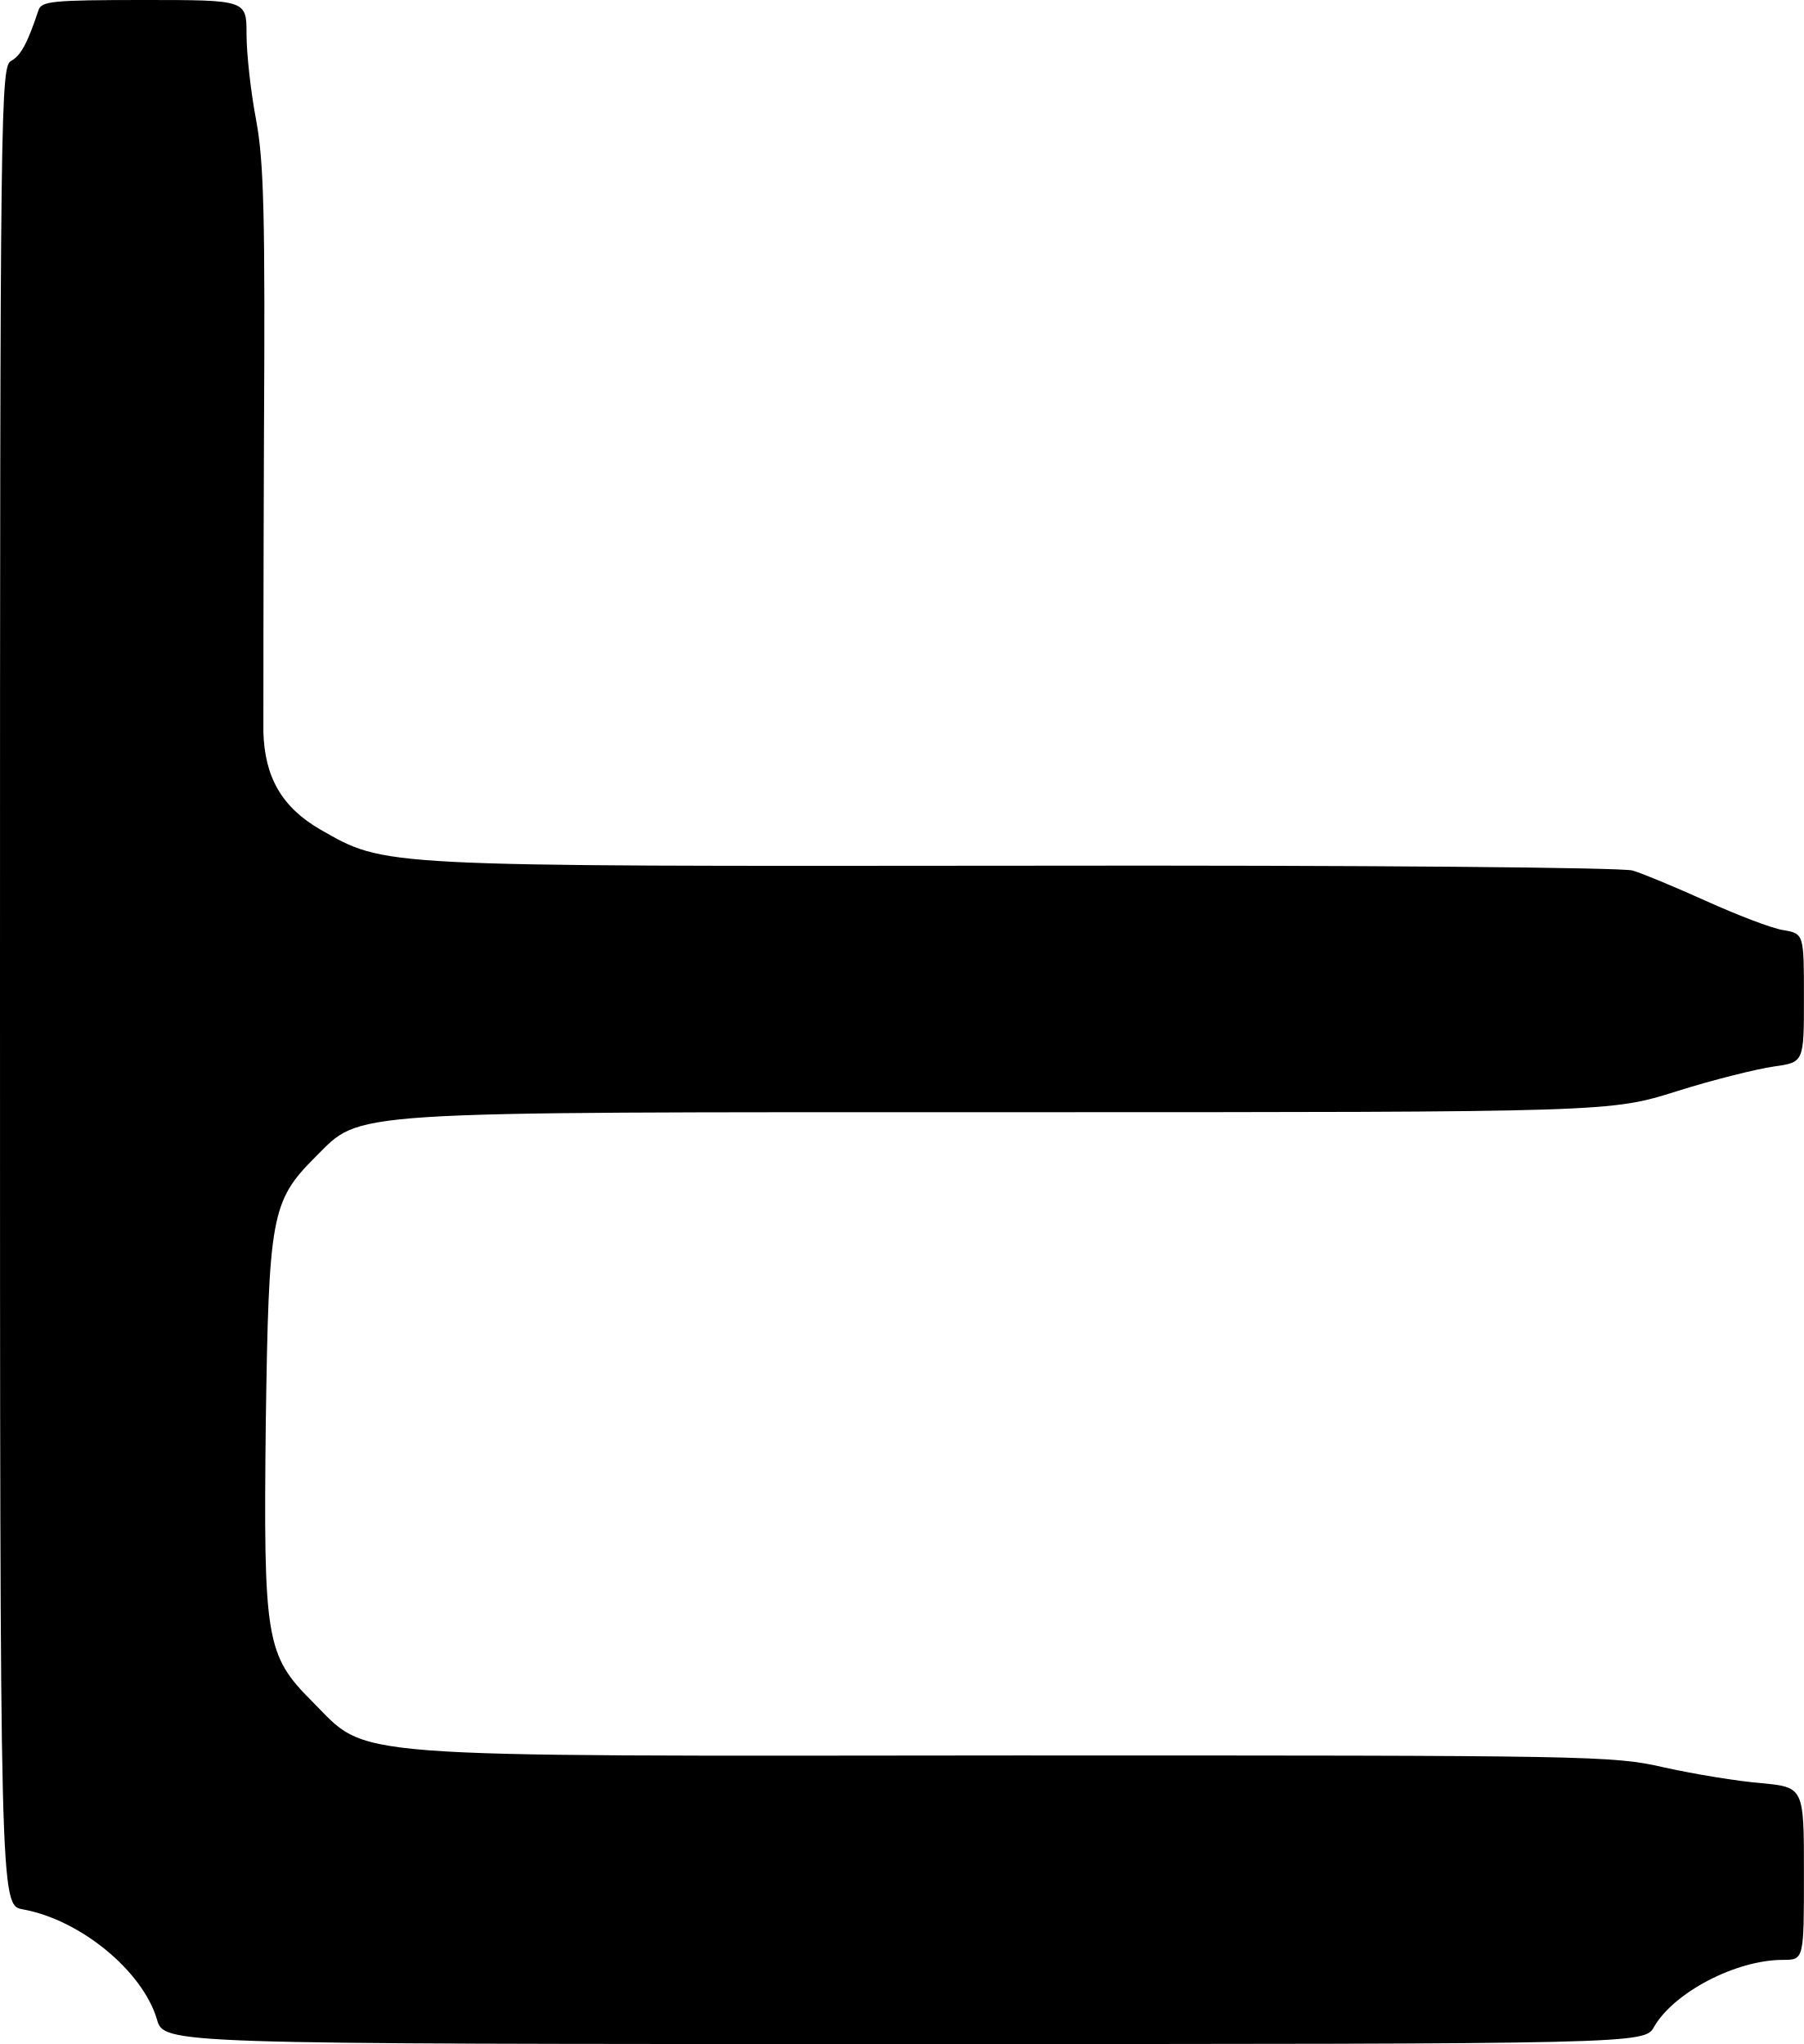
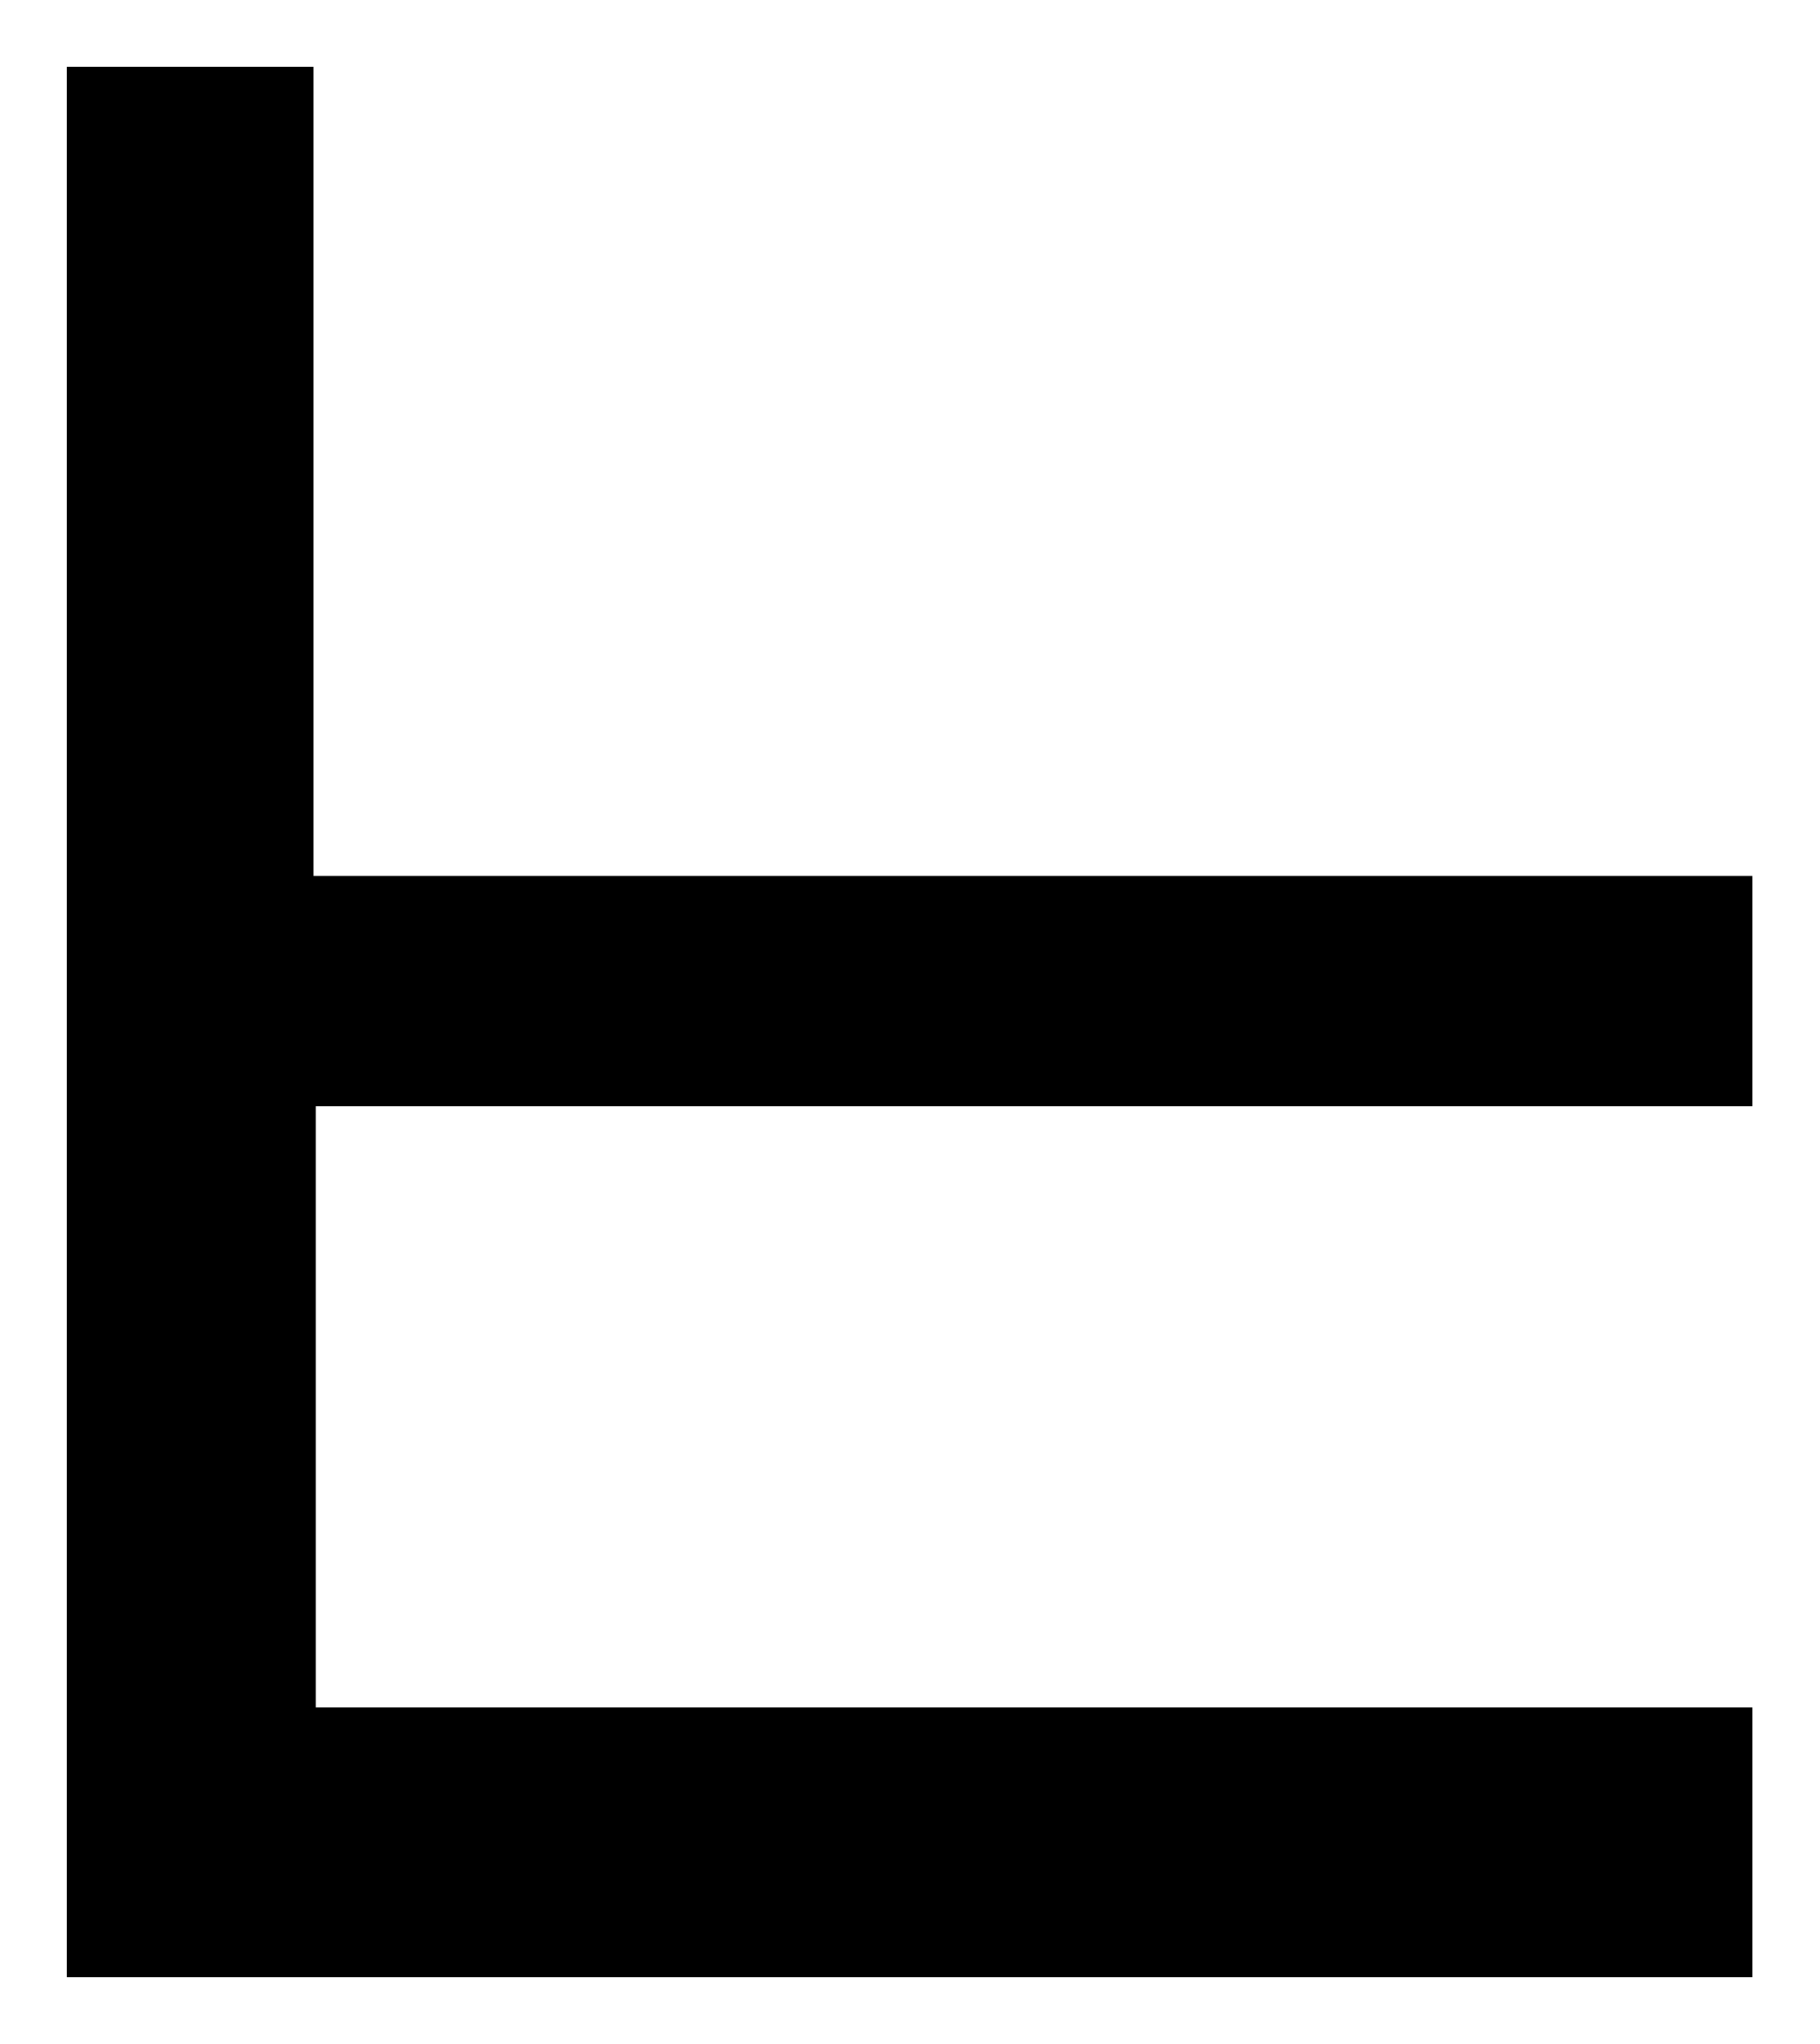
- <svg xmlns="http://www.w3.org/2000/svg" viewBox="0 0 300 339.994">
-   <g transform="translate(-0,340) scale(0.1,-0.1)" fill="#000000" stroke="none">
-     <path d="M64 3383 c-18 -54 -29 -75 -45 -84 -18 -9 -19 -57 -19 -1539 0 -1529 0 -1529 38 -1536 95 -17 199 -102 223 -183 12 -41 12 -41 1243 -41 1231 0 1231 0 1247 29 33 57 136 111 214 111 35 0 35 0 35 144 0 143 0 143 -71 150 -39 3 -111 15 -161 26 -86 20 -124 20 -1080 20 -1139 -1 -1073 -6 -1169 90 -77 77 -81 103 -77 463 5 344 9 369 82 442 79 78 29 75 1158 75 996 0 996 0 1107 35 60 19 133 37 161 41 50 7 50 7 50 114 0 107 0 107 -35 113 -19 3 -76 25 -127 48 -51 23 -106 46 -123 51 -17 5 -440 9 -1011 8 -1081 -1 -1062 -2 -1171 60 -64 37 -93 87 -95 163 0 28 0 250 1 492 2 364 0 455 -13 525 -9 47 -16 111 -16 143 0 57 0 57 -170 57 -154 0 -171 -2 -176 -17z" />
+ <svg xmlns="http://www.w3.org/2000/svg" viewBox="0 0 323.8 363.8">
+   <g transform="translate(11.89979,351.8998) scale(0.1,-0.1)" fill="#000000" stroke="none">
+     <path d="M 0 3400 L 0 0 L 3000 0 L 3000 480 L 443 480 L 443 1550 L 3000 1550 L 3000 1960 L 439 1960 L 439 3400 Z" />
  </g>
</svg>
